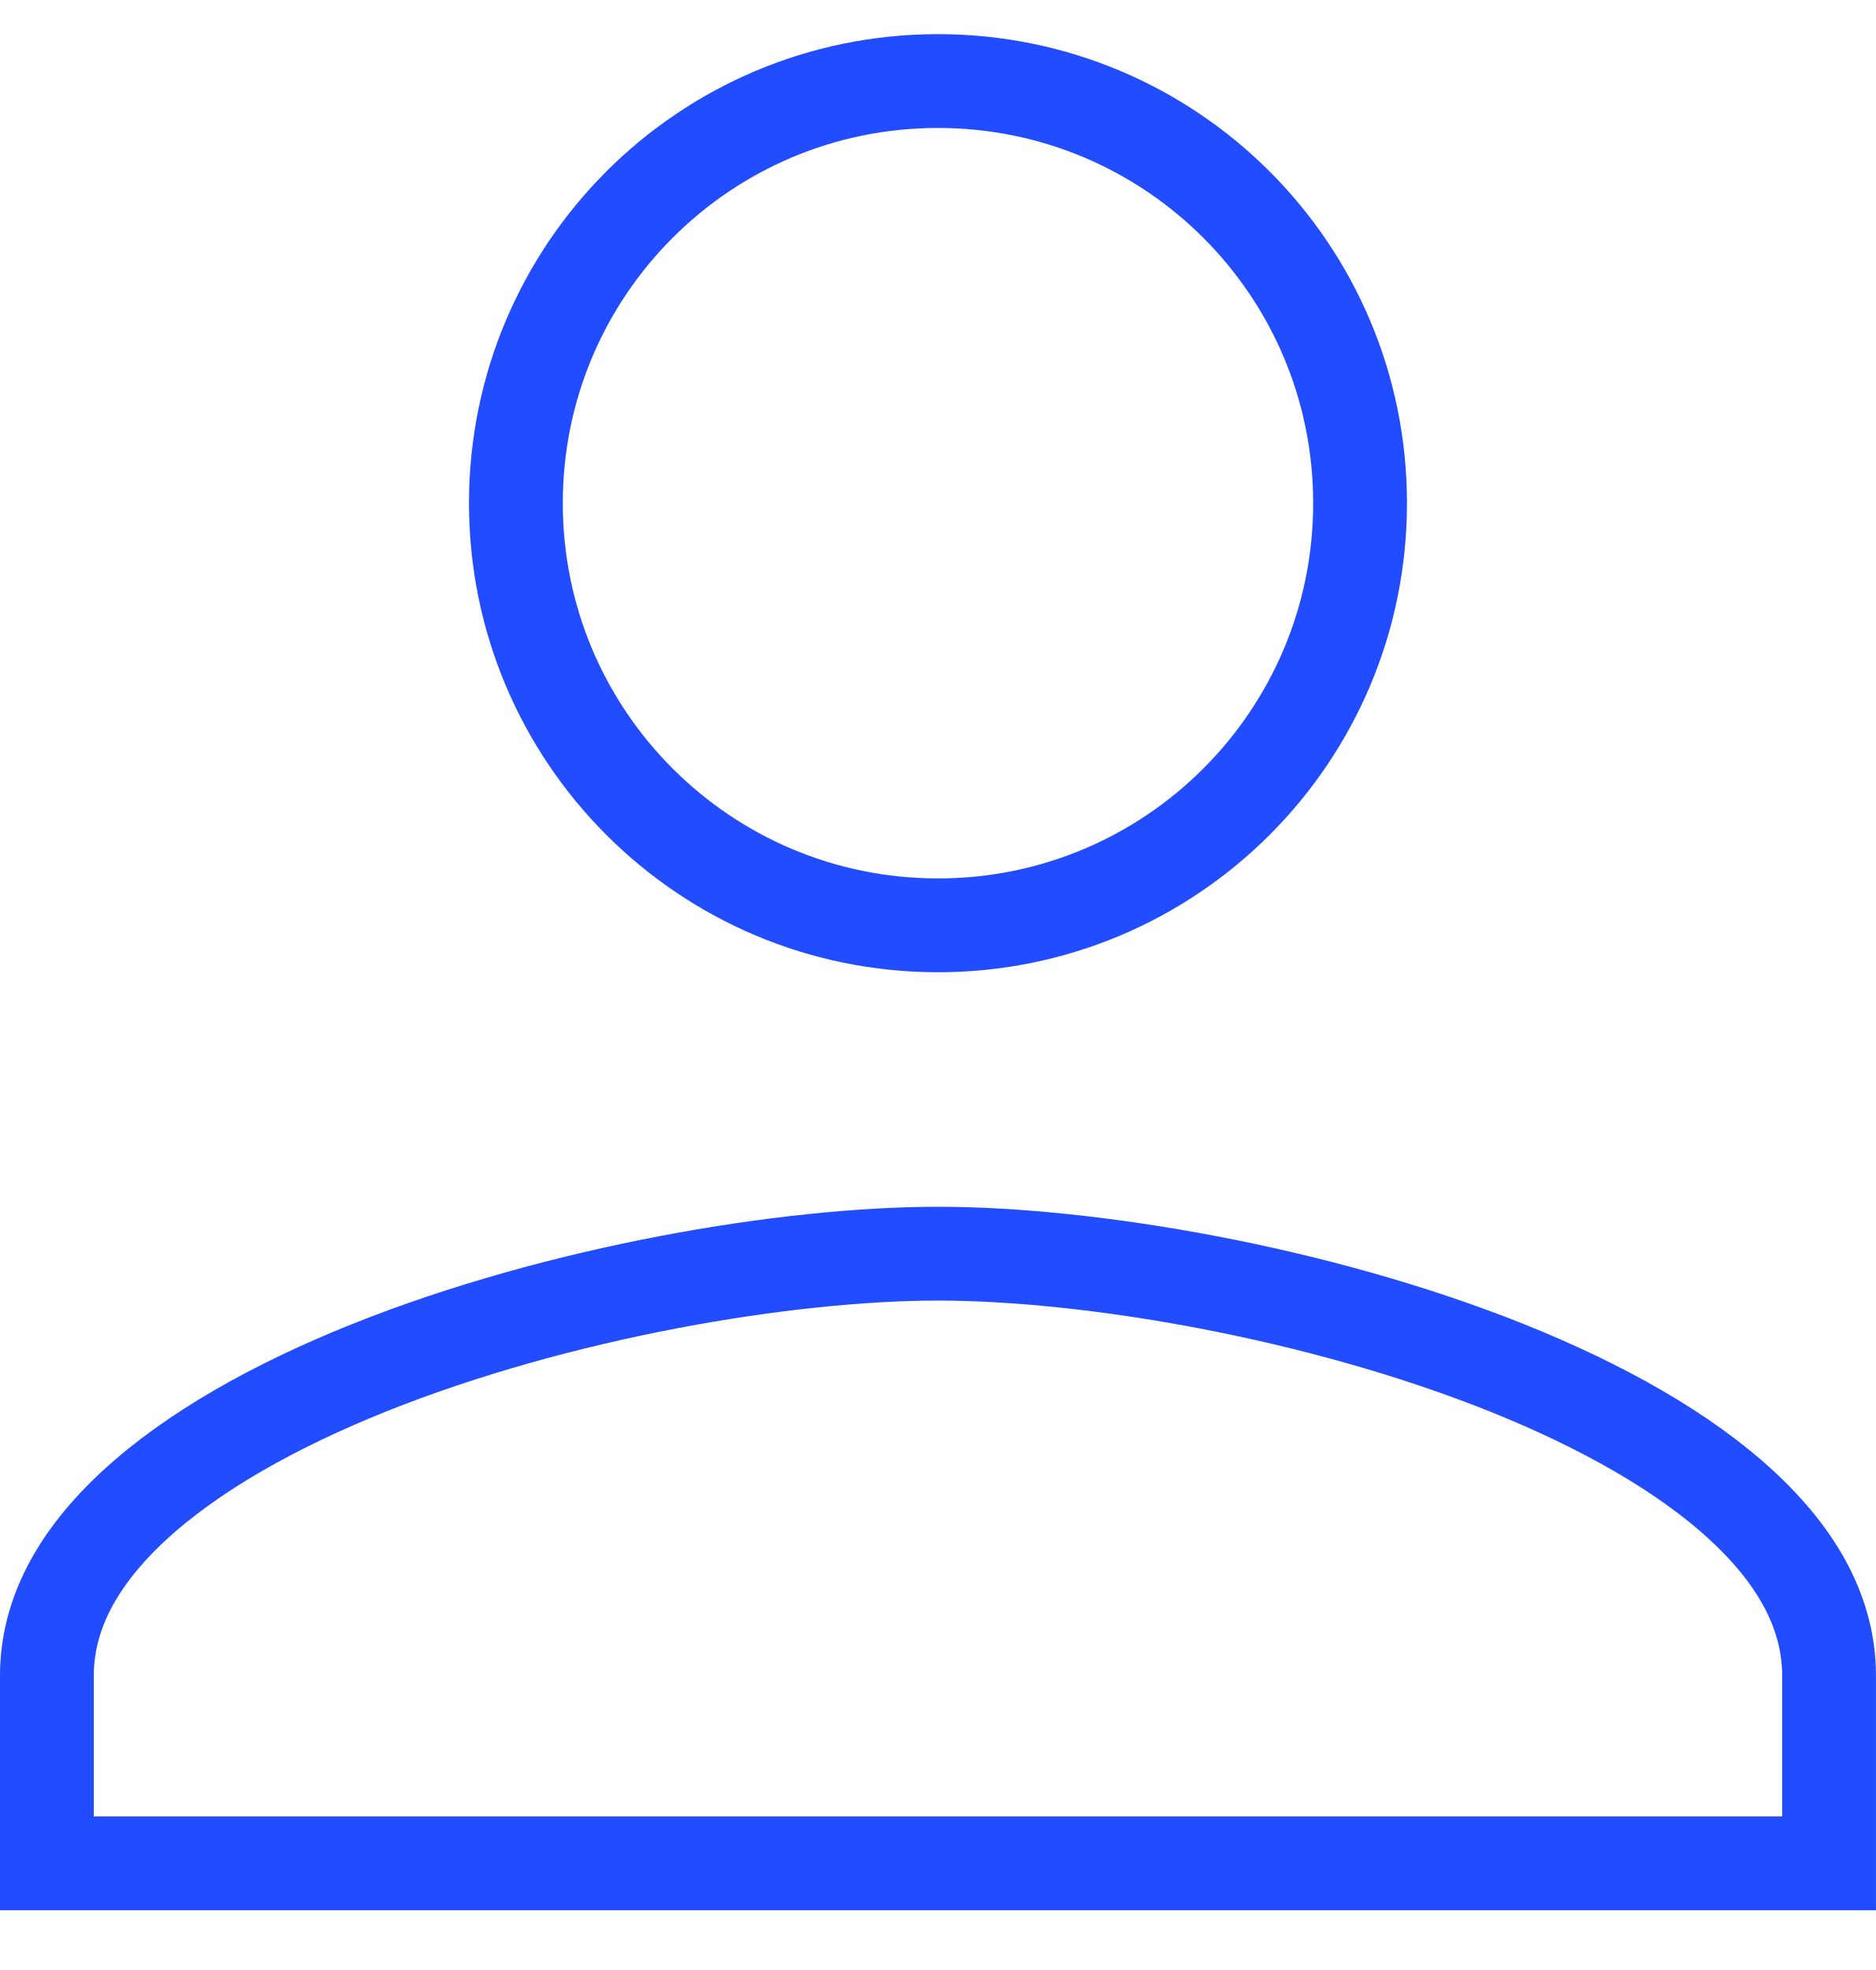
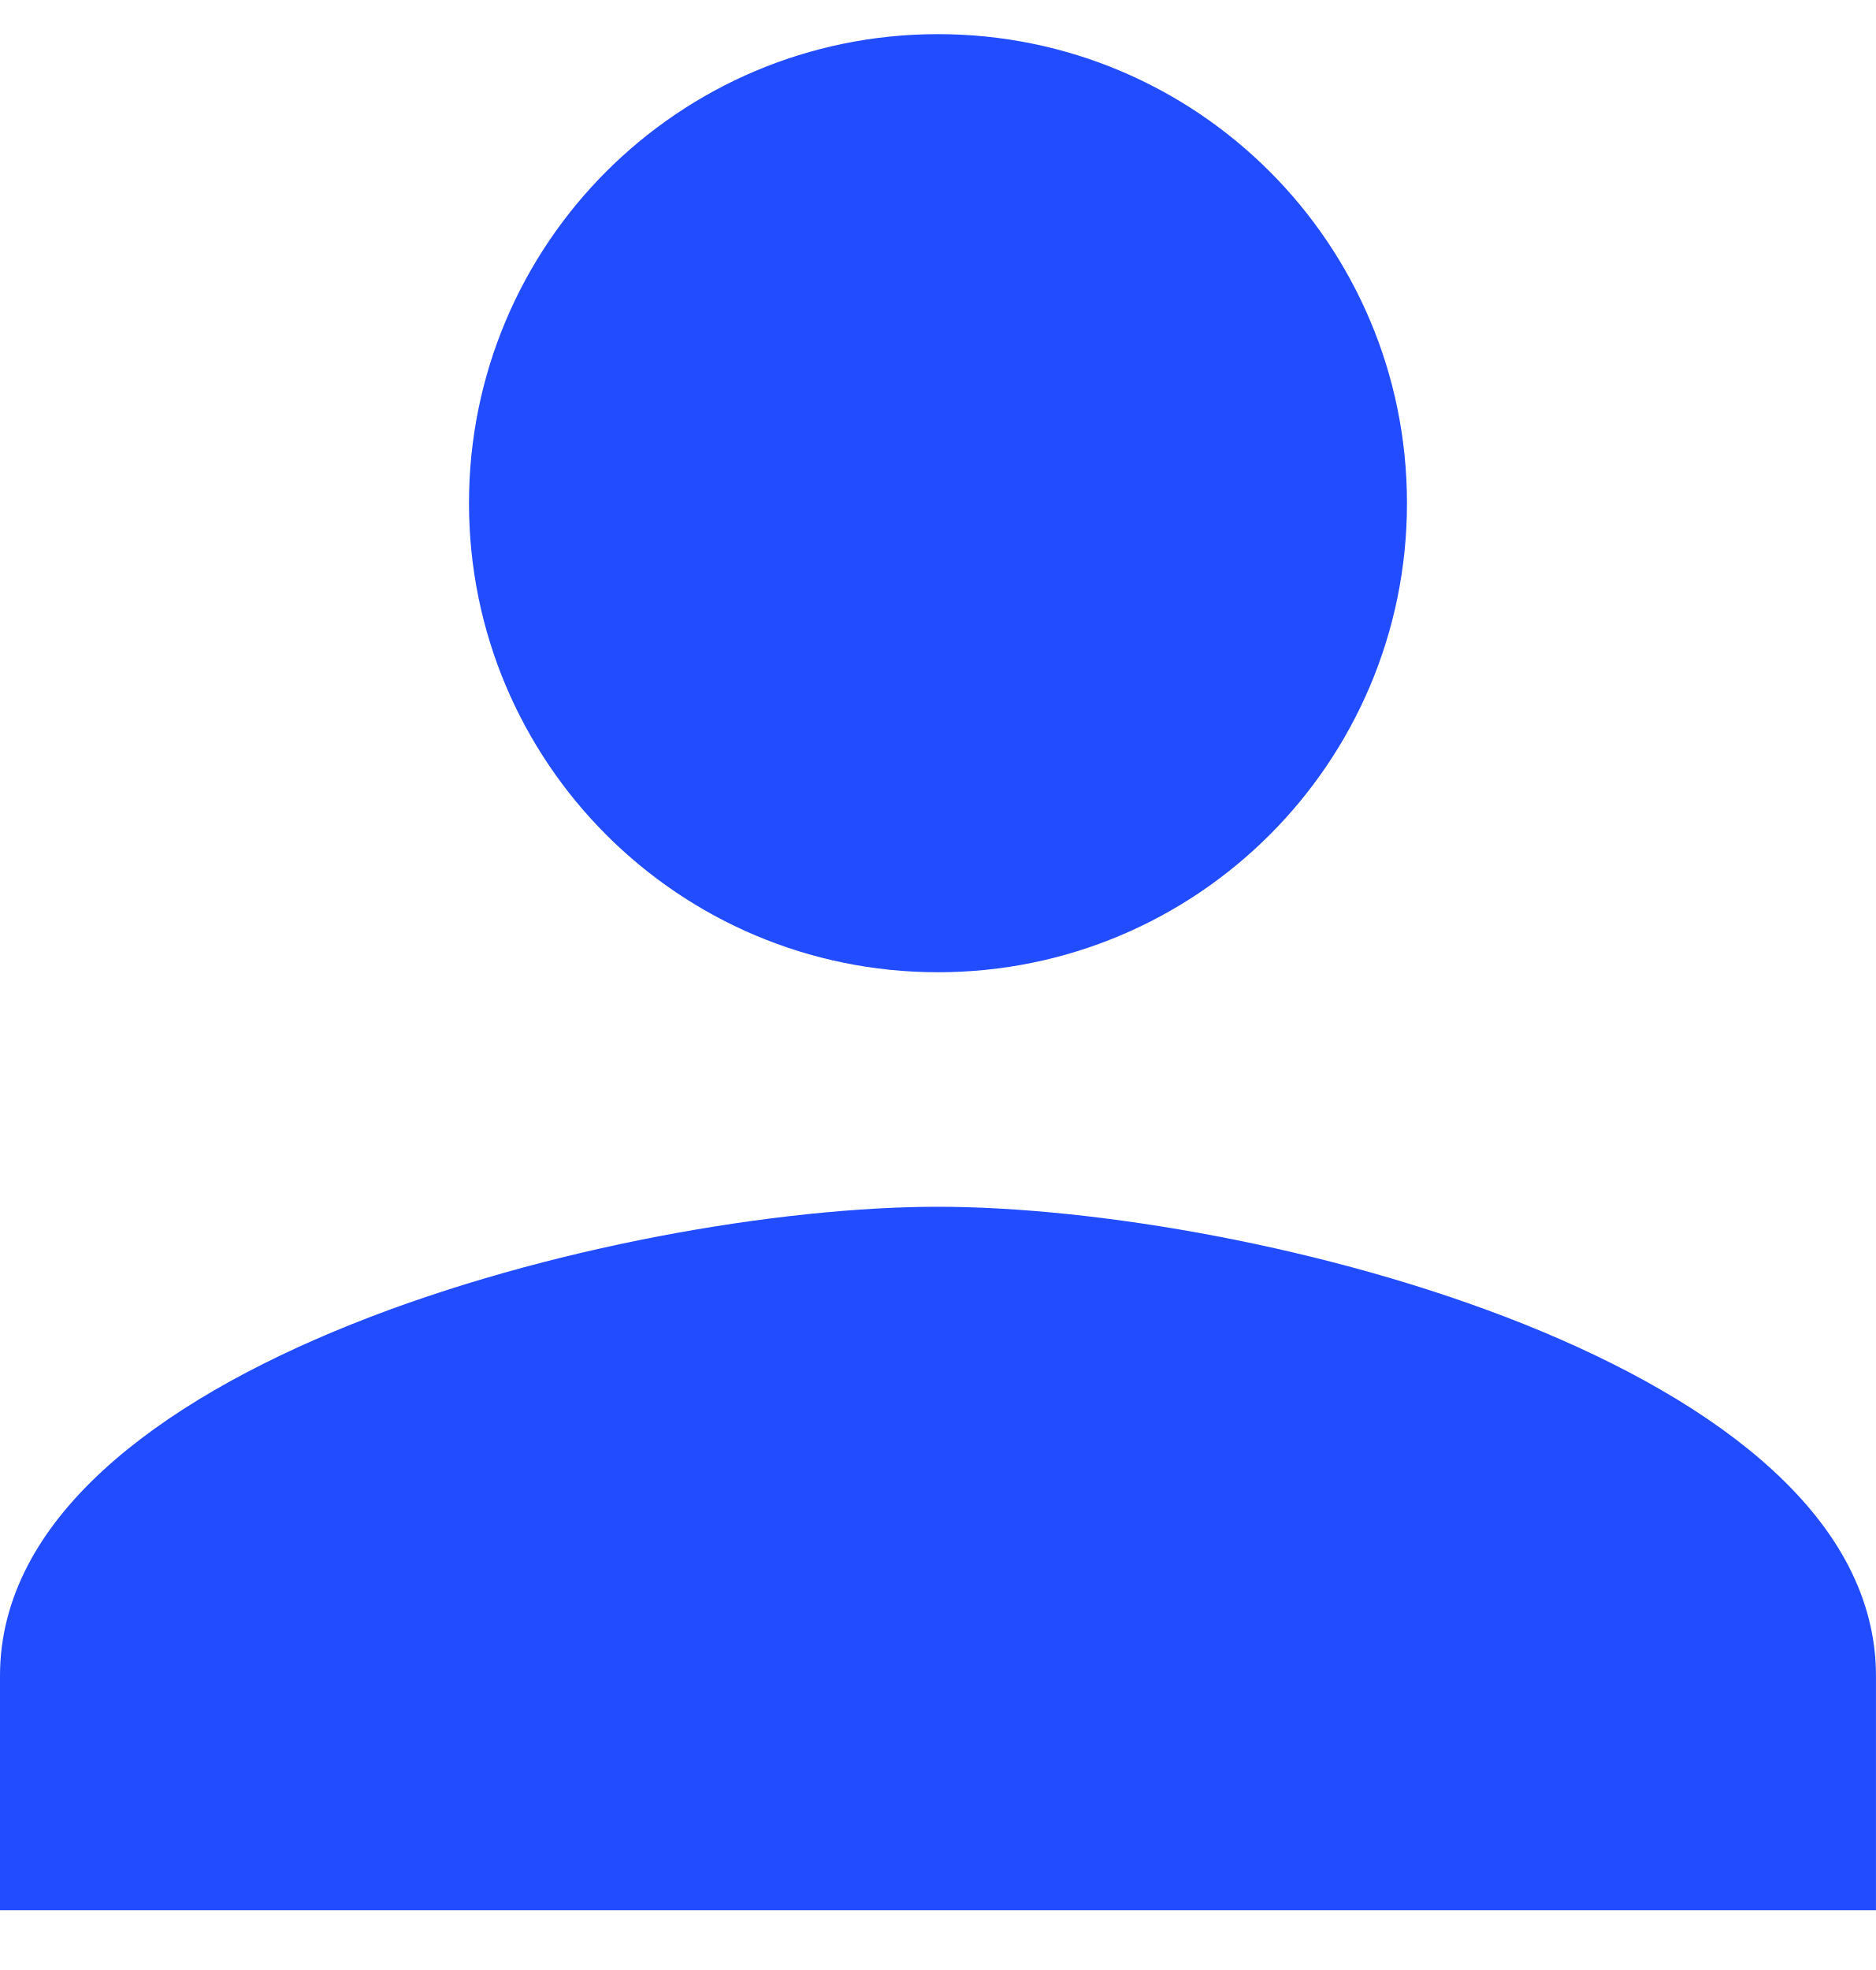
<svg xmlns="http://www.w3.org/2000/svg" width="20" height="21" viewBox="0 0 20 21" fill="none">
-   <path d="M14.5 5.364C14.5 7.85 12.486 9.864 10 9.864C7.514 9.864 5.5 7.85 5.5 5.364C5.5 2.877 7.514 0.864 10 0.864C12.486 0.864 14.5 2.877 14.5 5.364ZM0.5 17.863C0.5 17.216 0.82 16.612 1.432 16.047C2.048 15.479 2.923 14.986 3.934 14.581C5.957 13.771 8.394 13.364 10 13.364C11.606 13.364 14.043 13.771 16.066 14.581C17.076 14.986 17.953 15.479 18.568 16.047C19.18 16.612 19.5 17.216 19.5 17.863V19.863H0.5V17.863Z" stroke="#224CFF" />
+   <path d="M14.5 5.364C14.5 7.85 12.486 9.864 10 9.864C7.514 9.864 5.5 7.85 5.5 5.364C5.5 2.877 7.514 0.864 10 0.864C12.486 0.864 14.5 2.877 14.5 5.364ZM0.5 17.863C0.5 17.216 0.82 16.612 1.432 16.047C2.048 15.479 2.923 14.986 3.934 14.581C5.957 13.771 8.394 13.364 10 13.364C11.606 13.364 14.043 13.771 16.066 14.581C17.076 14.986 17.953 15.479 18.568 16.047C19.18 16.612 19.5 17.216 19.5 17.863V19.863H0.5V17.863Z" fill="#224CFF" stroke="#224CFF" />
</svg>
